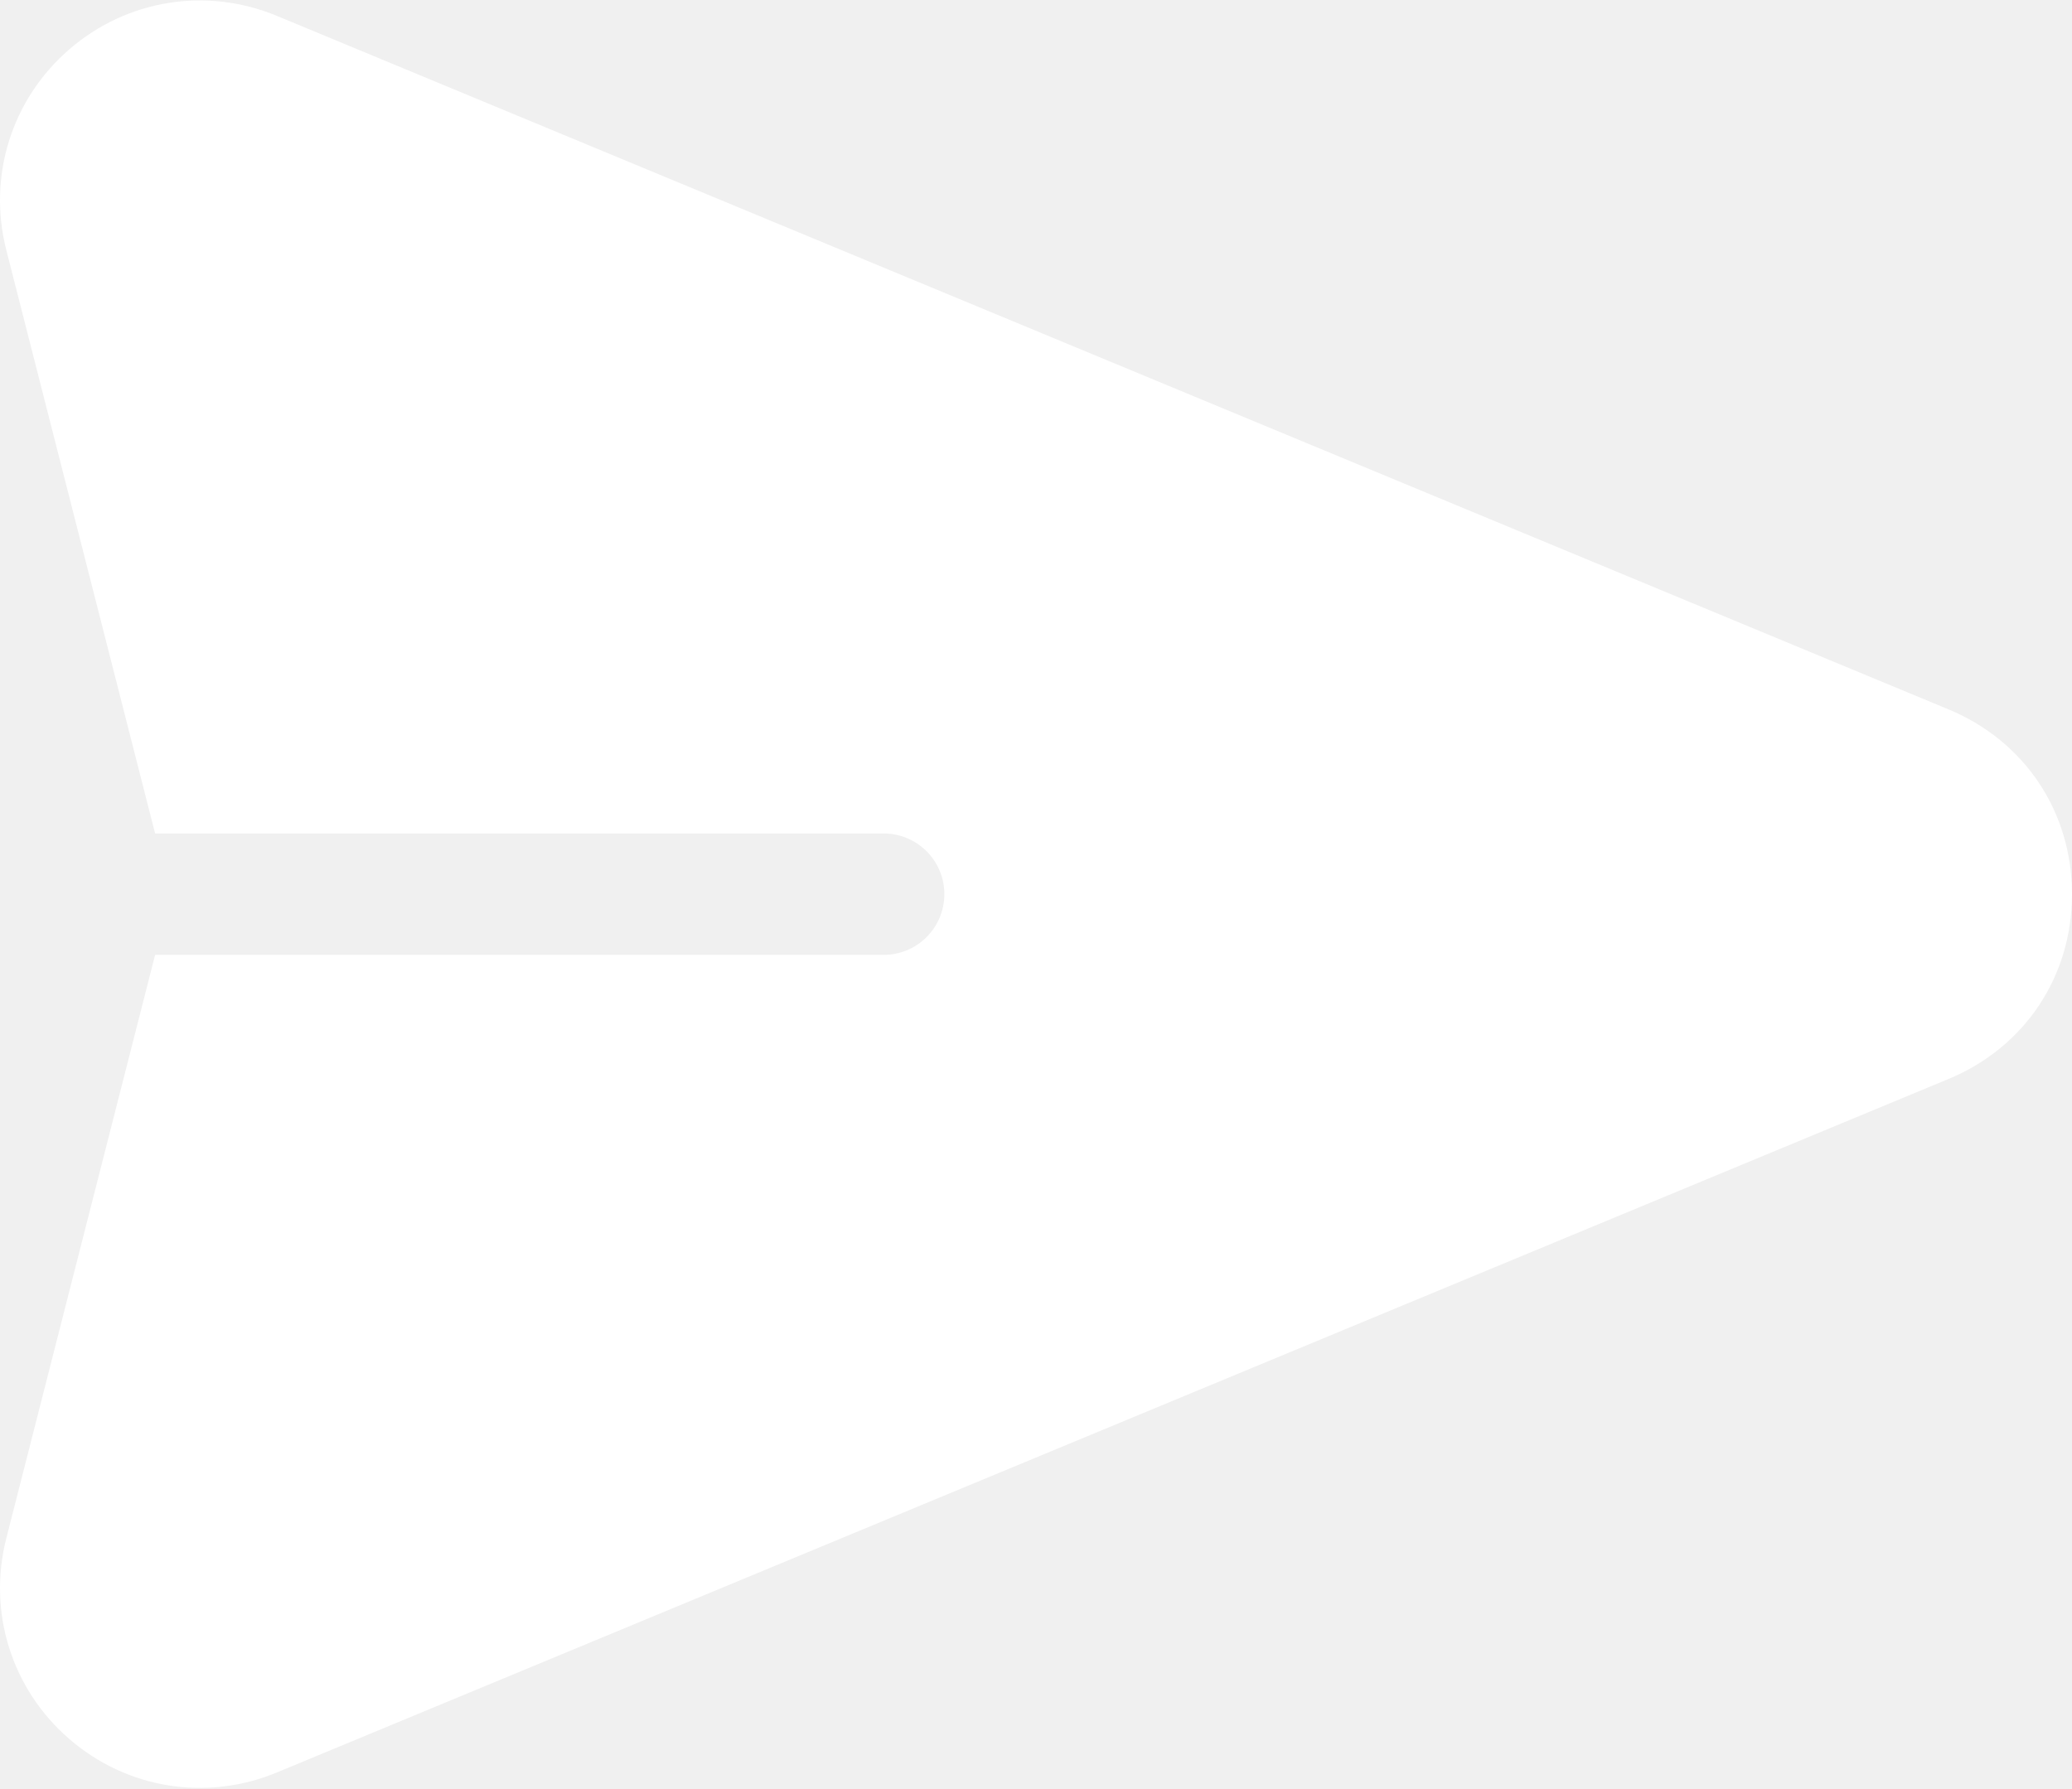
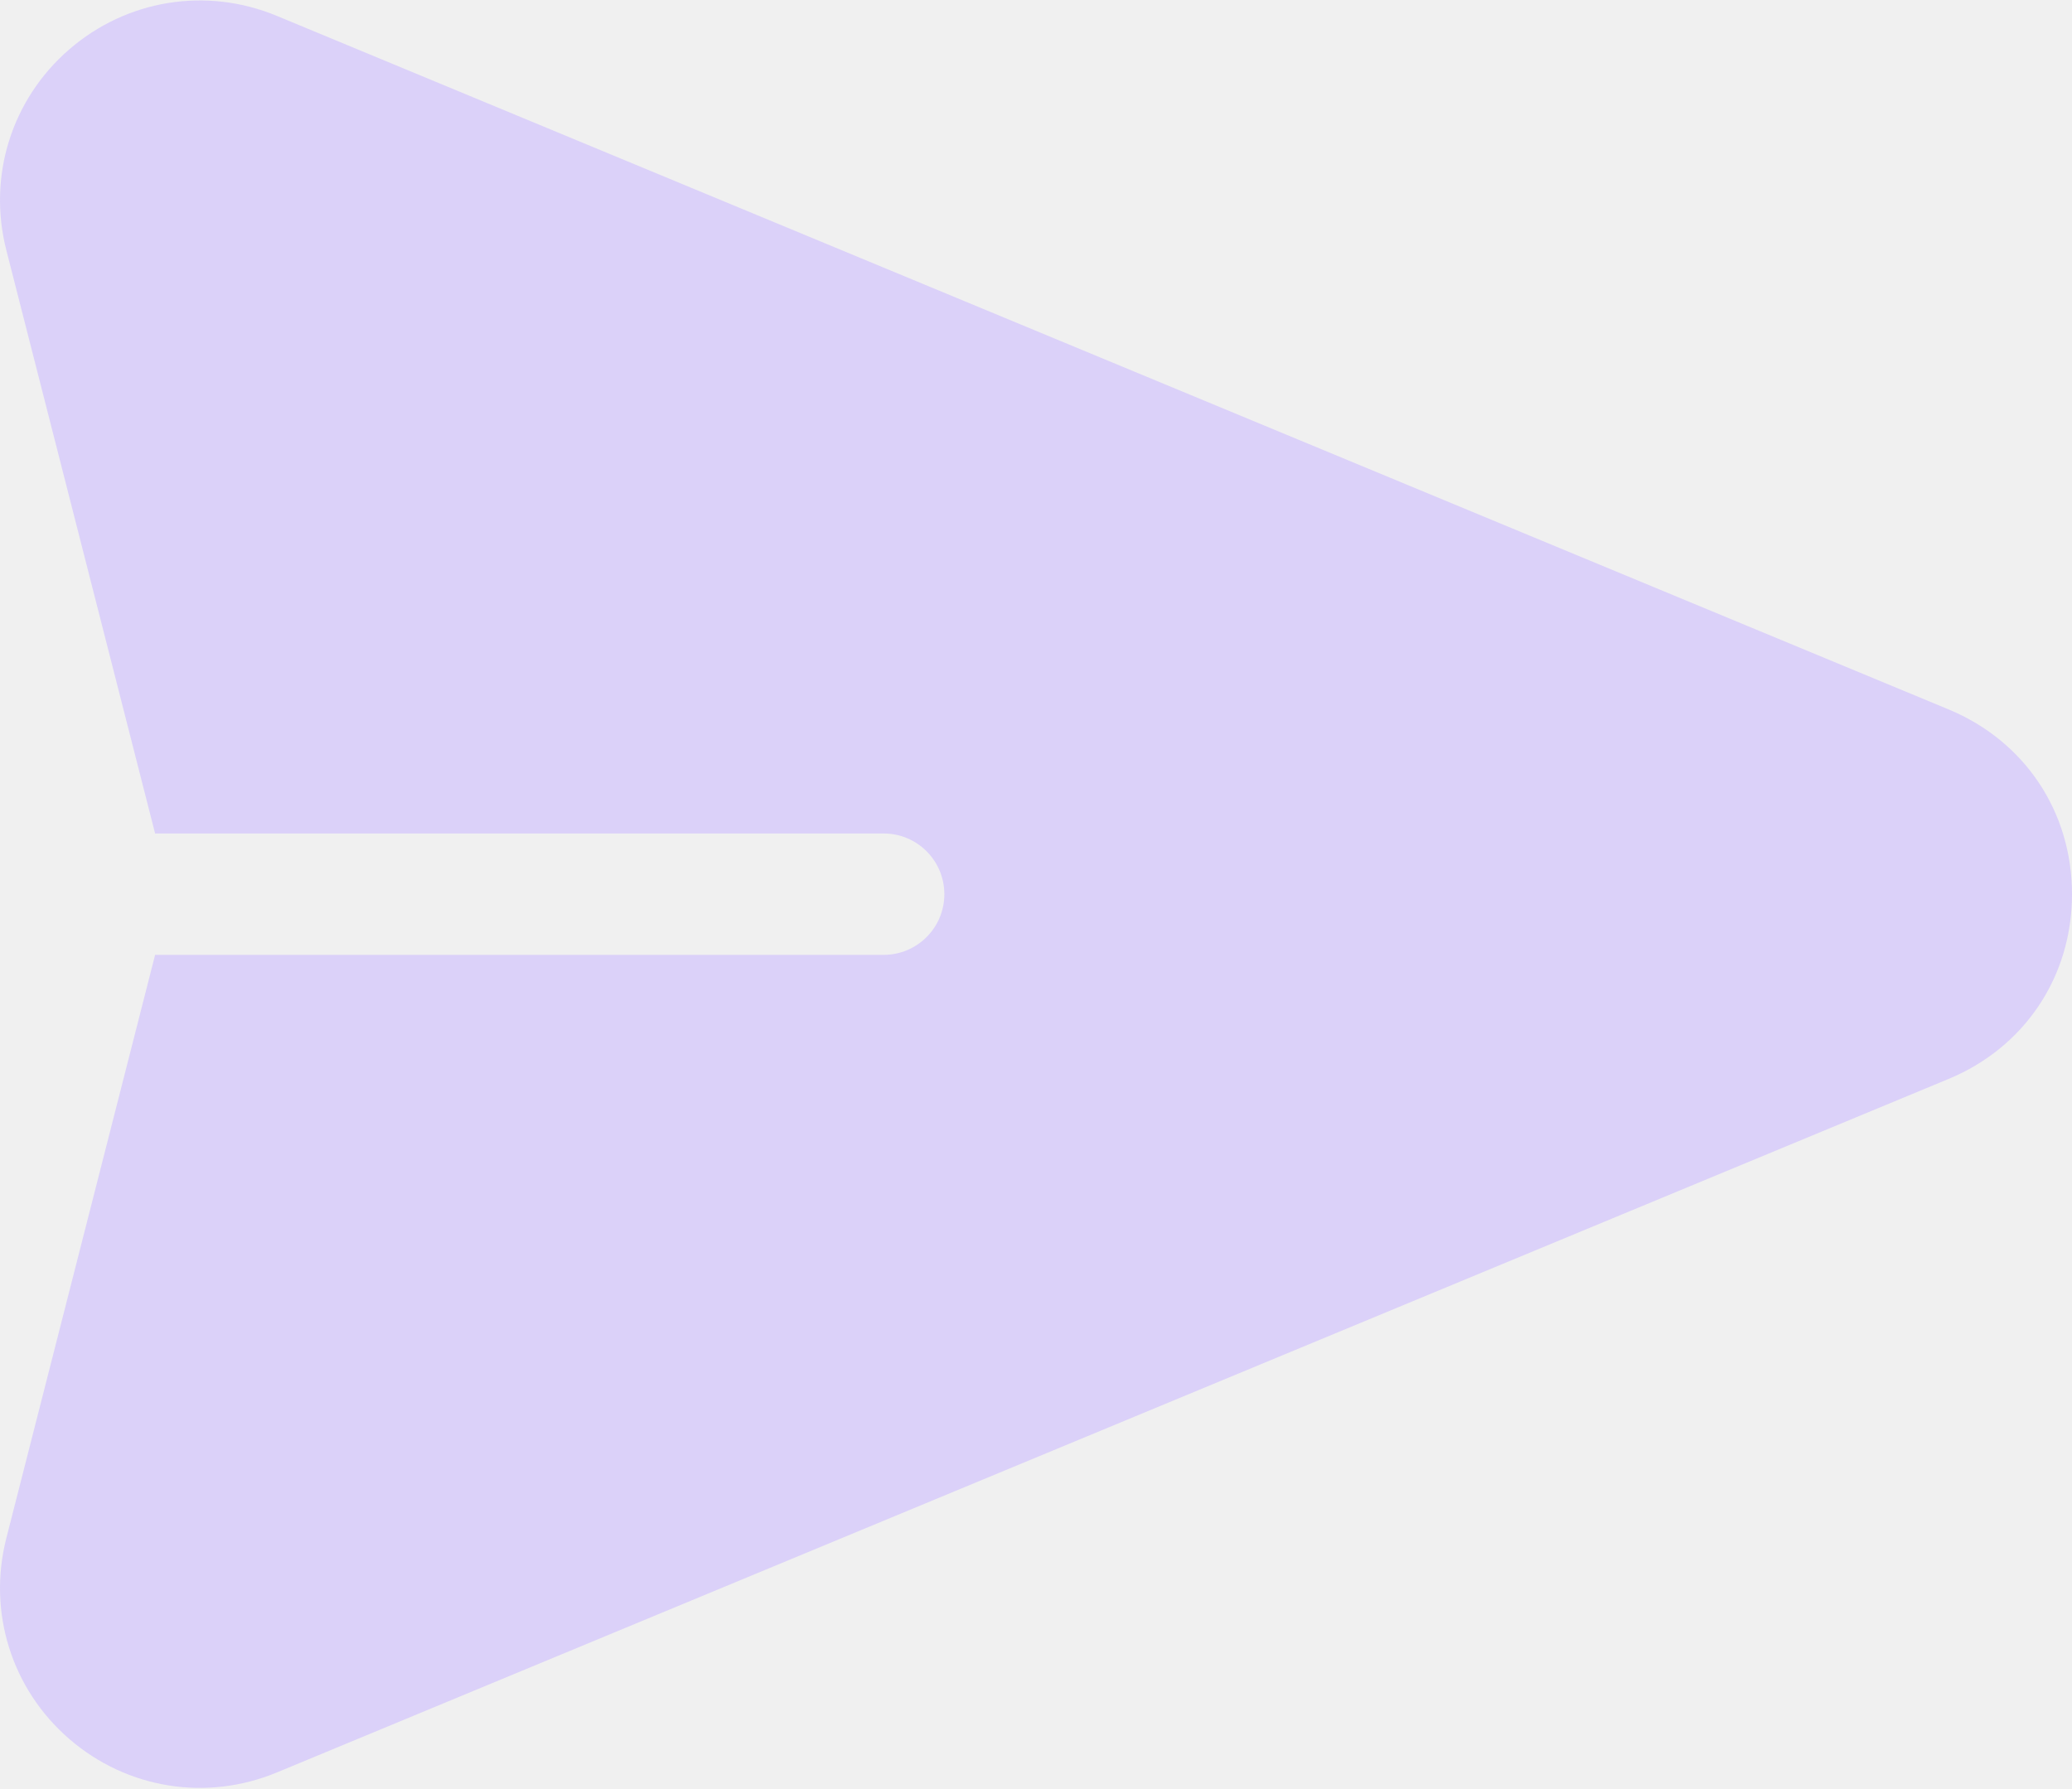
<svg xmlns="http://www.w3.org/2000/svg" width="512" height="442" viewBox="0 0 512 442" fill="none">
-   <path d="M481.508 175.336L68.414 3.926C51.011 -3.296 31.35 -0.119 17.105 12.213C2.86 24.547 -3.098 43.551 1.558 61.808L38.327 206H218.353C226.637 206 233.354 212.716 233.354 221.001C233.354 229.285 226.638 236.002 218.353 236.002H38.327L1.558 380.193C-3.098 398.451 2.859 417.455 17.105 429.788C31.379 442.145 51.042 445.283 68.415 438.075L481.509 266.666C500.317 258.862 512 241.364 512 221.001C512 200.638 500.317 183.139 481.508 175.336Z" fill="#ffffff" />
+   <path d="M481.508 175.336L68.414 3.926C51.011 -3.296 31.35 -0.119 17.105 12.213C2.86 24.547 -3.098 43.551 1.558 61.808L38.327 206H218.353C226.637 206 233.354 212.716 233.354 221.001C233.354 229.285 226.638 236.002 218.353 236.002H38.327L1.558 380.193C-3.098 398.451 2.859 417.455 17.105 429.788C31.379 442.145 51.042 445.283 68.415 438.075L481.509 266.666C500.317 258.862 512 241.364 512 221.001C512 200.638 500.317 183.139 481.508 175.336Z" fill="#DBD1F9" />
</svg>
